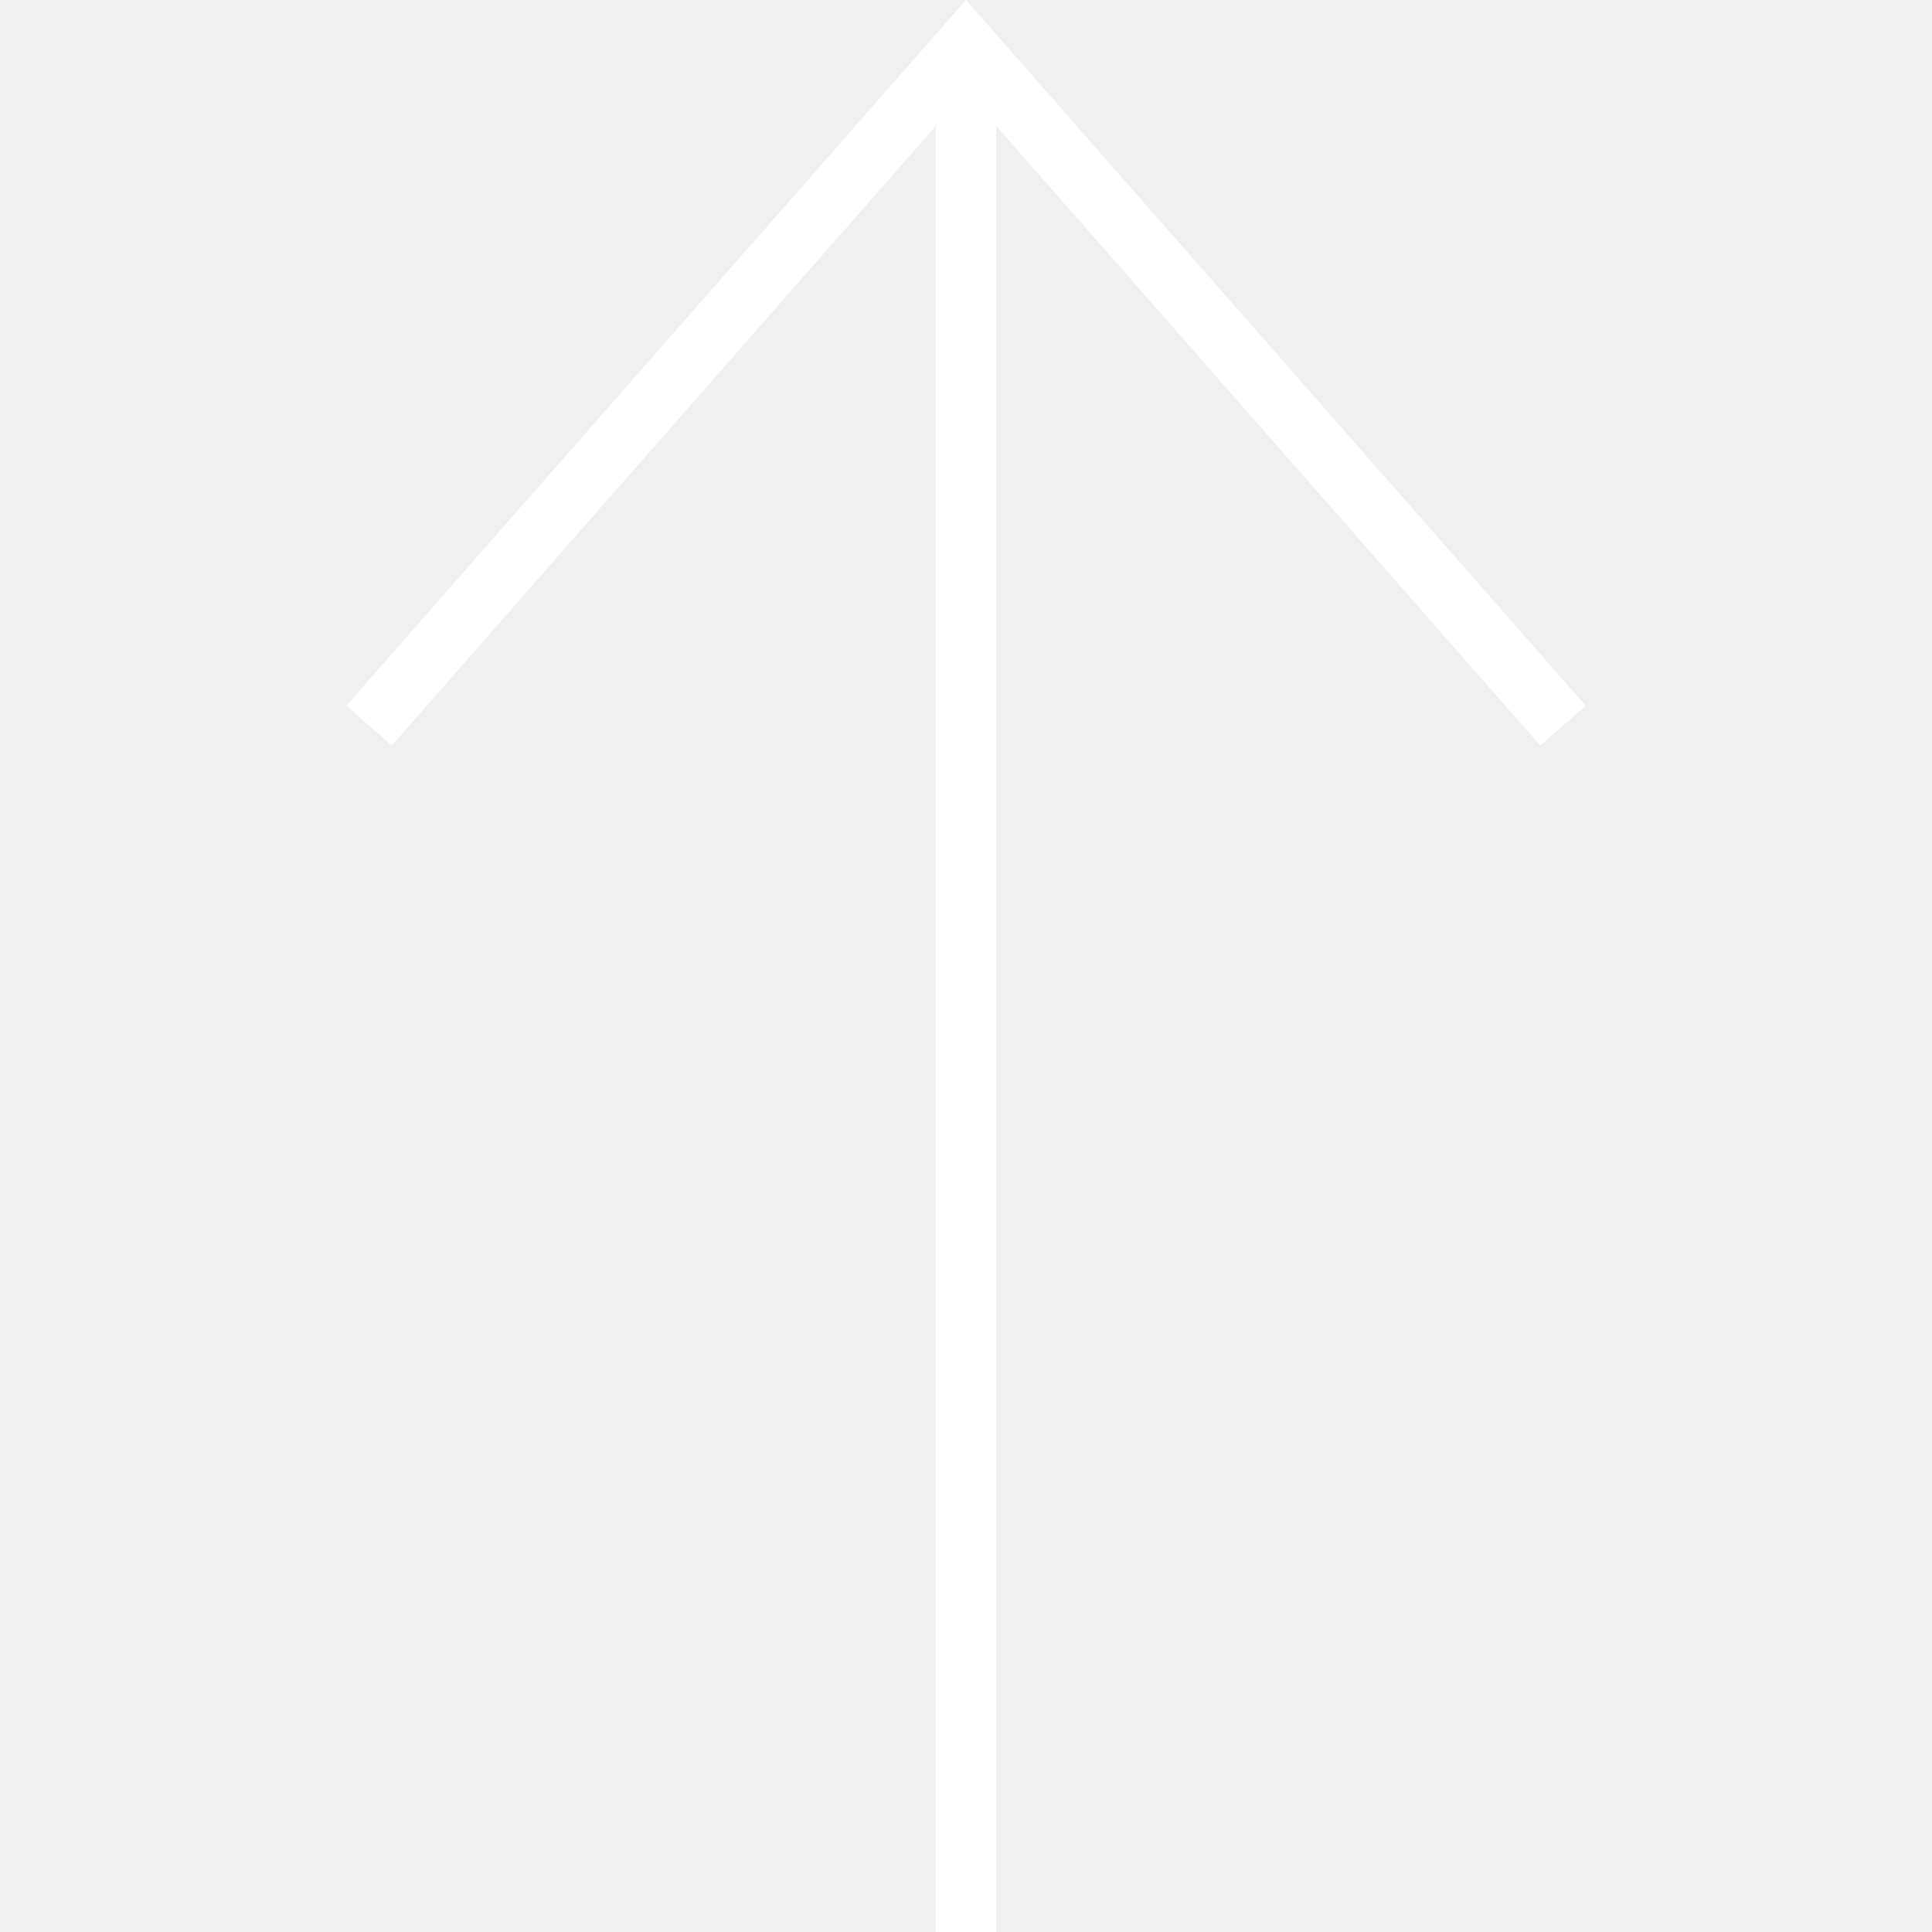
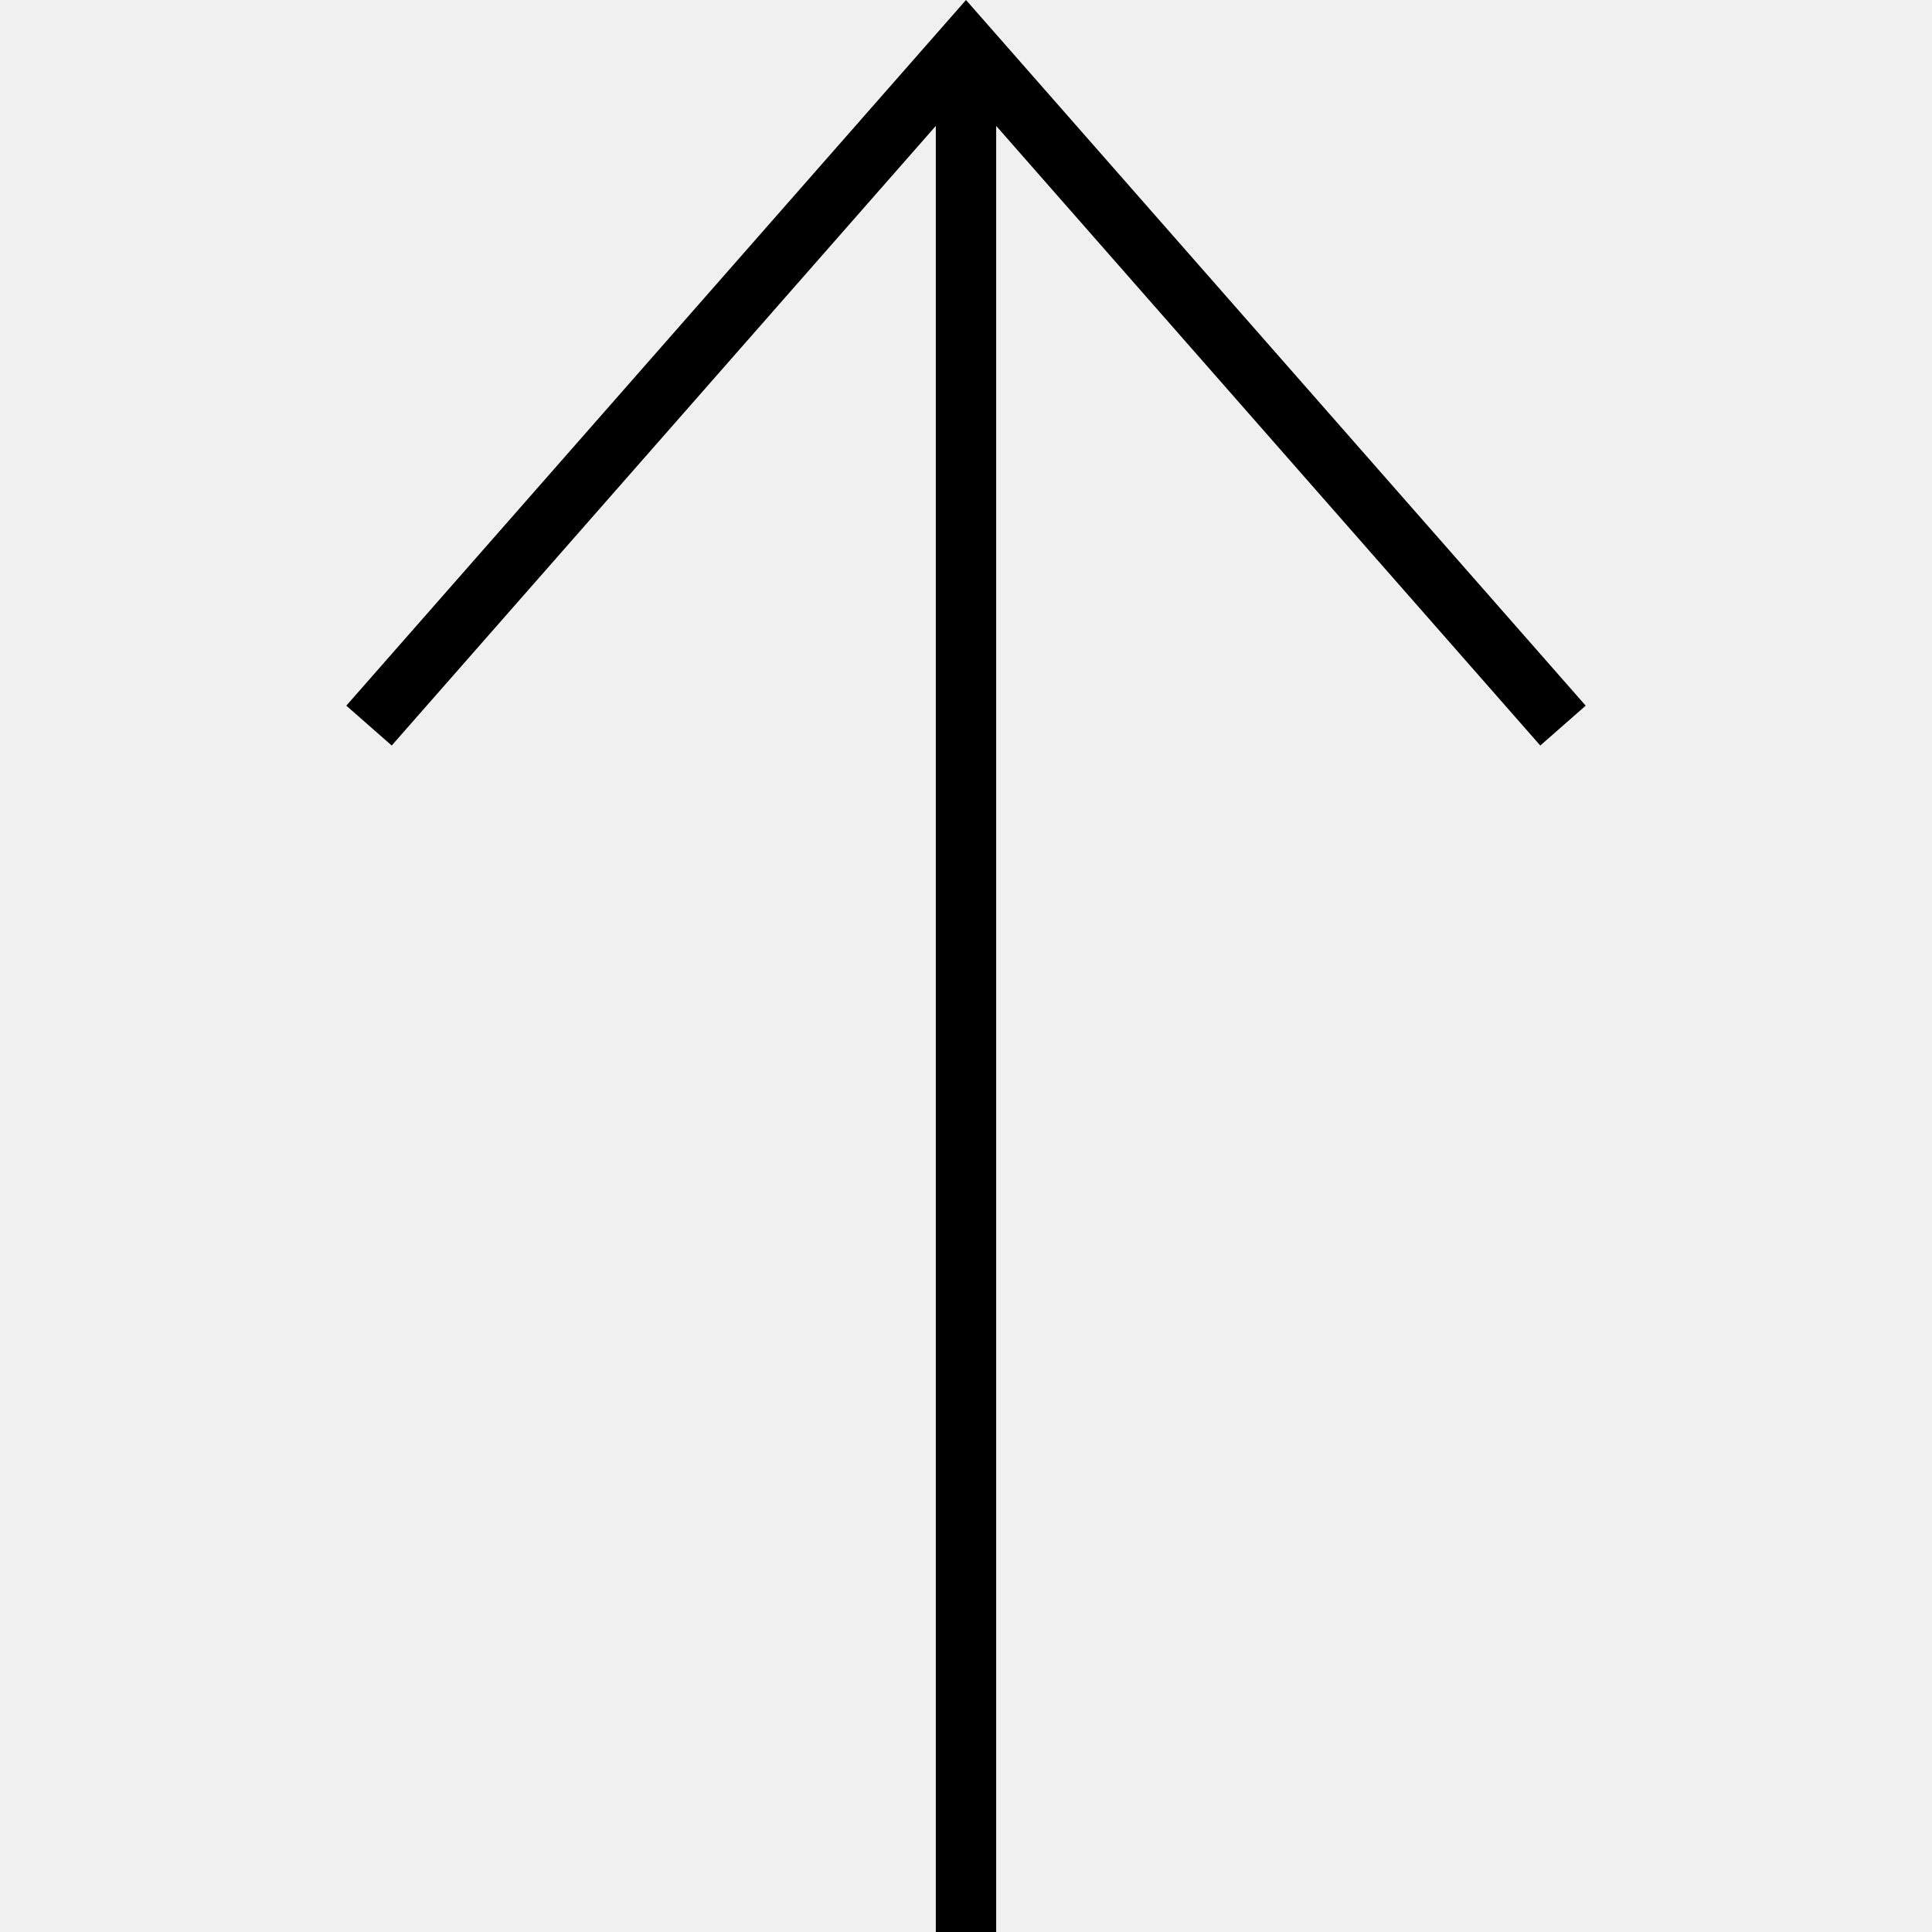
<svg xmlns="http://www.w3.org/2000/svg" version="1.1" id="Capa_1" x="0px" y="0px" viewBox="0 0 490 490" style="enable-background:new 0 0 490 490;" xml:space="preserve">
  <g>
-     <polygon fill="white" points="237.343,31.931 237.343,490 252.657,490 252.657,31.931 390.651,189.082 402.167,178.972 245,0 87.833,178.972    99.349,189.082  " />
+     <polygon fill="black" points="237.343,31.931 237.343,490 252.657,490 252.657,31.931 390.651,189.082 402.167,178.972 245,0 87.833,178.972    99.349,189.082  " />
  </g>
  <g>
</g>
  <g>
</g>
  <g>
</g>
  <g>
</g>
  <g>
</g>
  <g>
</g>
  <g>
</g>
  <g>
</g>
  <g>
</g>
  <g>
</g>
  <g>
</g>
  <g>
</g>
  <g>
</g>
  <g>
</g>
  <g>
</g>
</svg>
